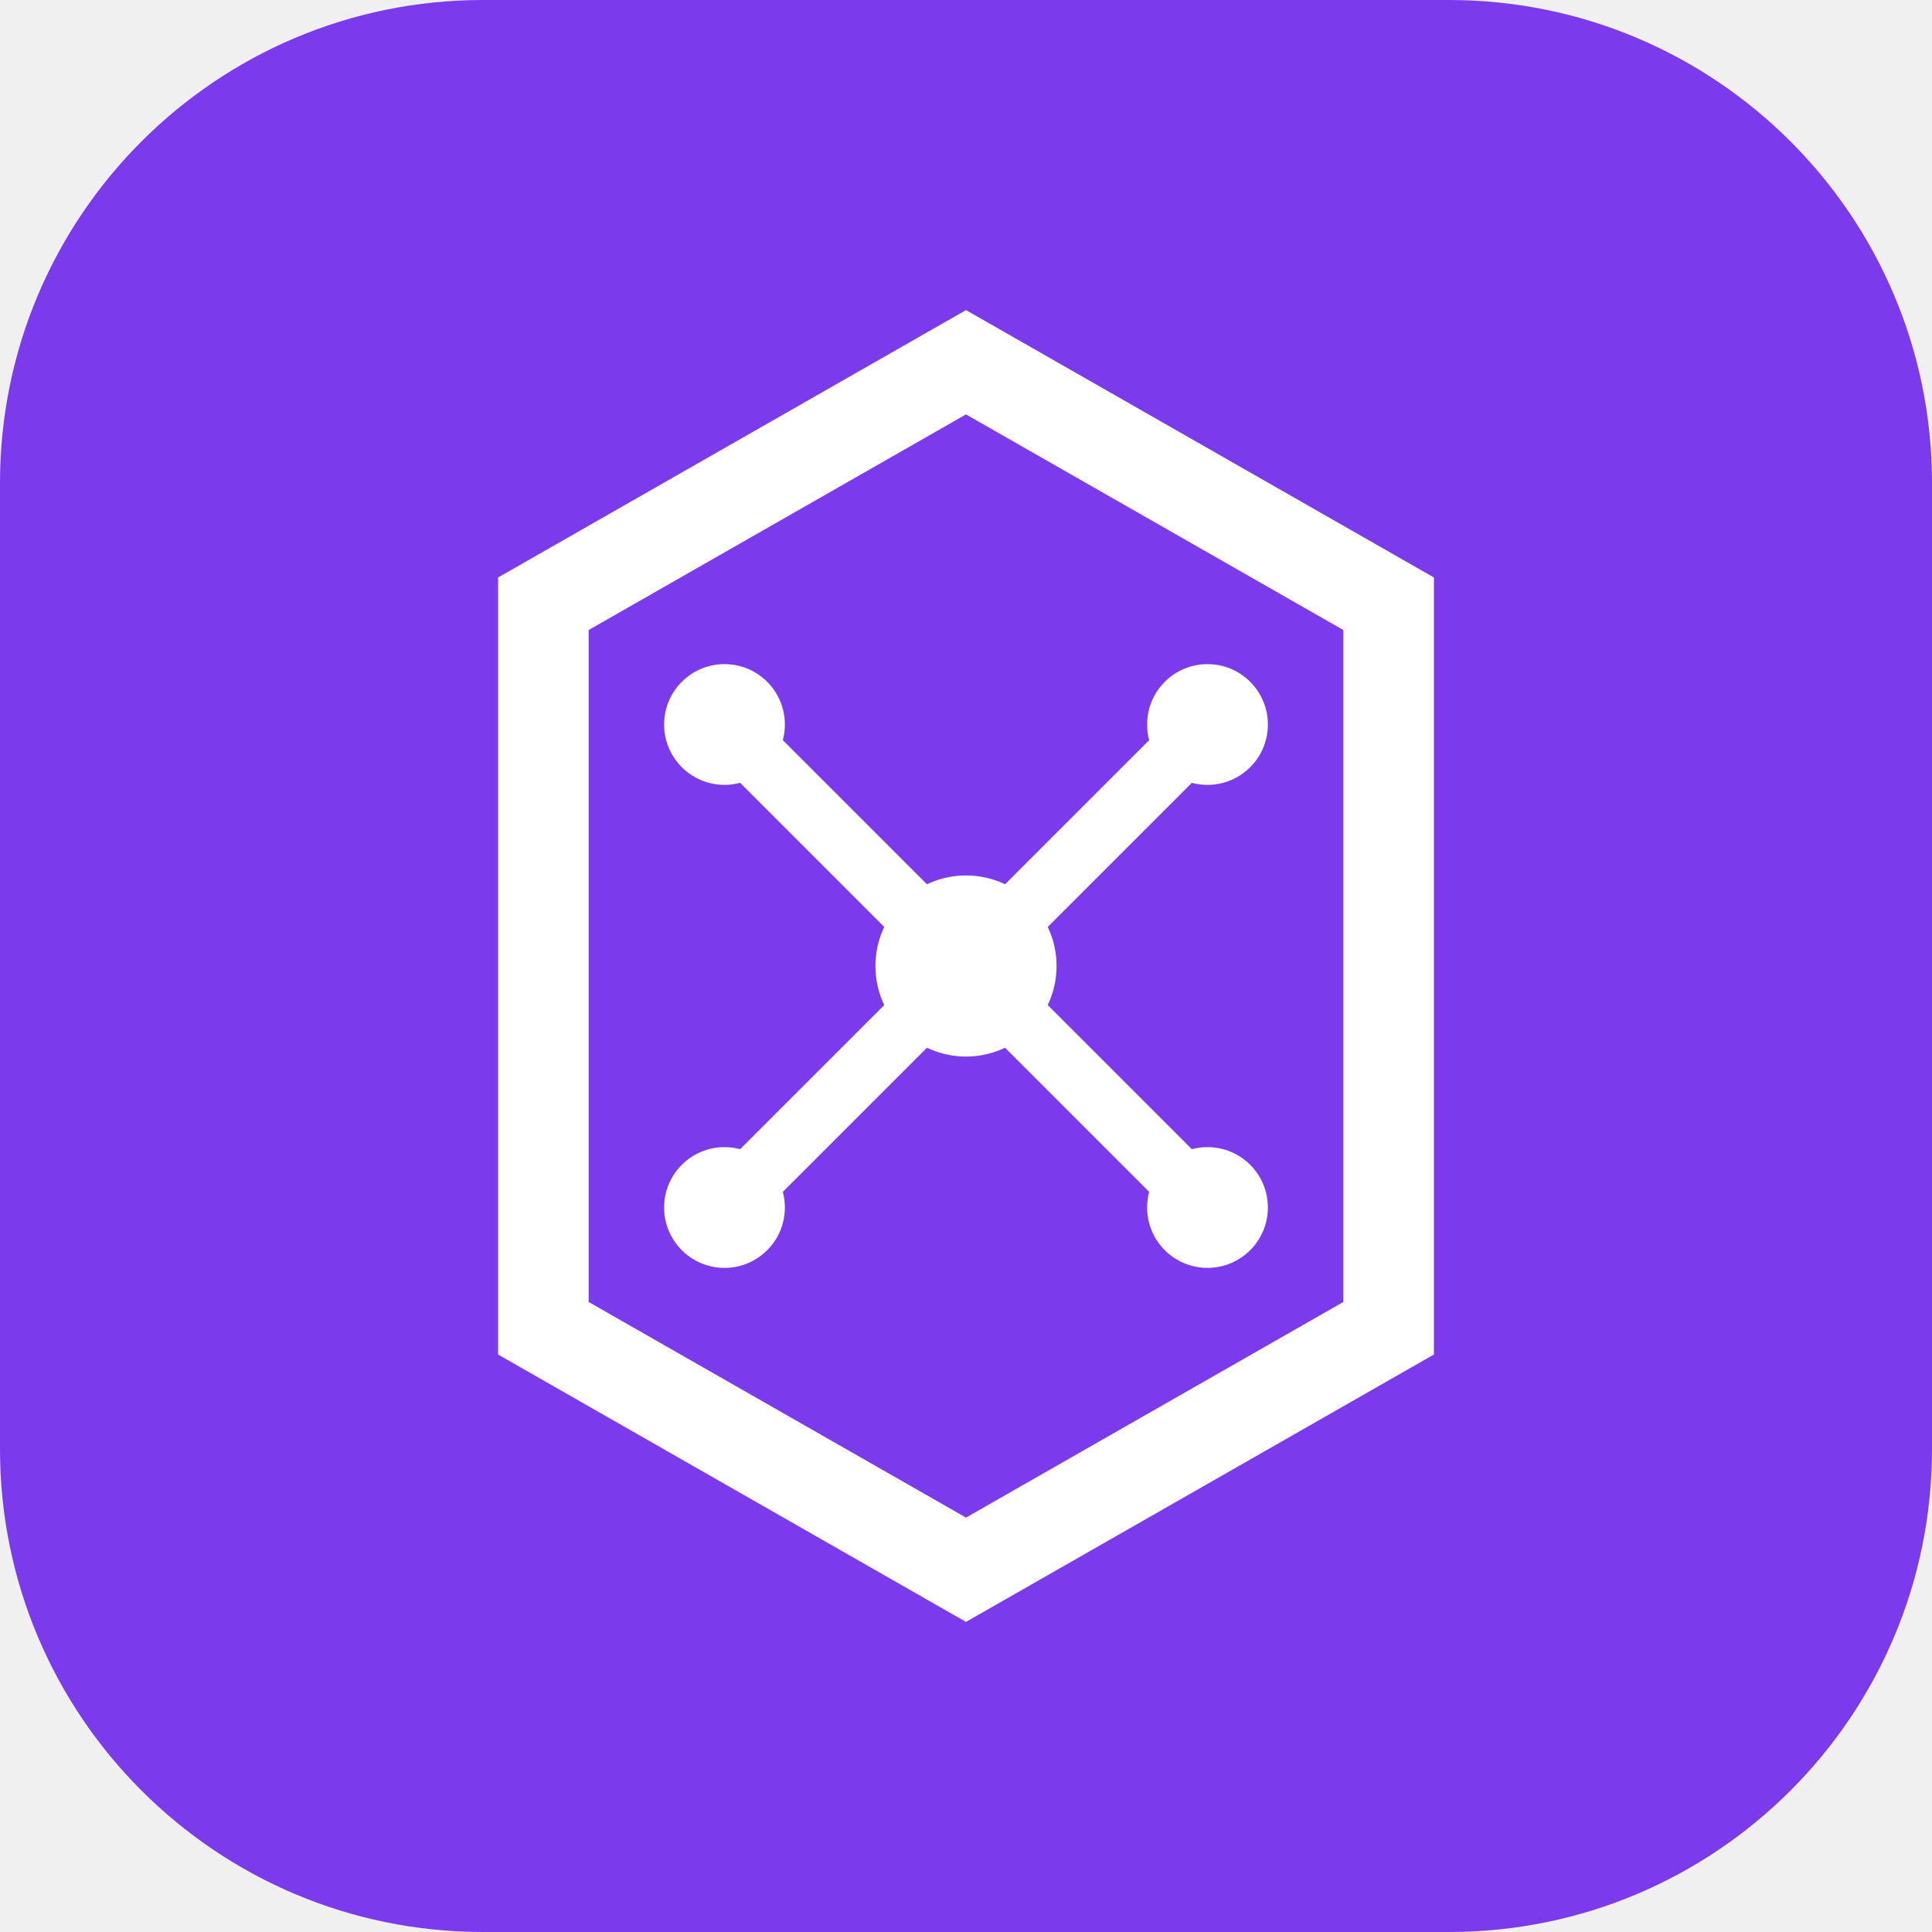
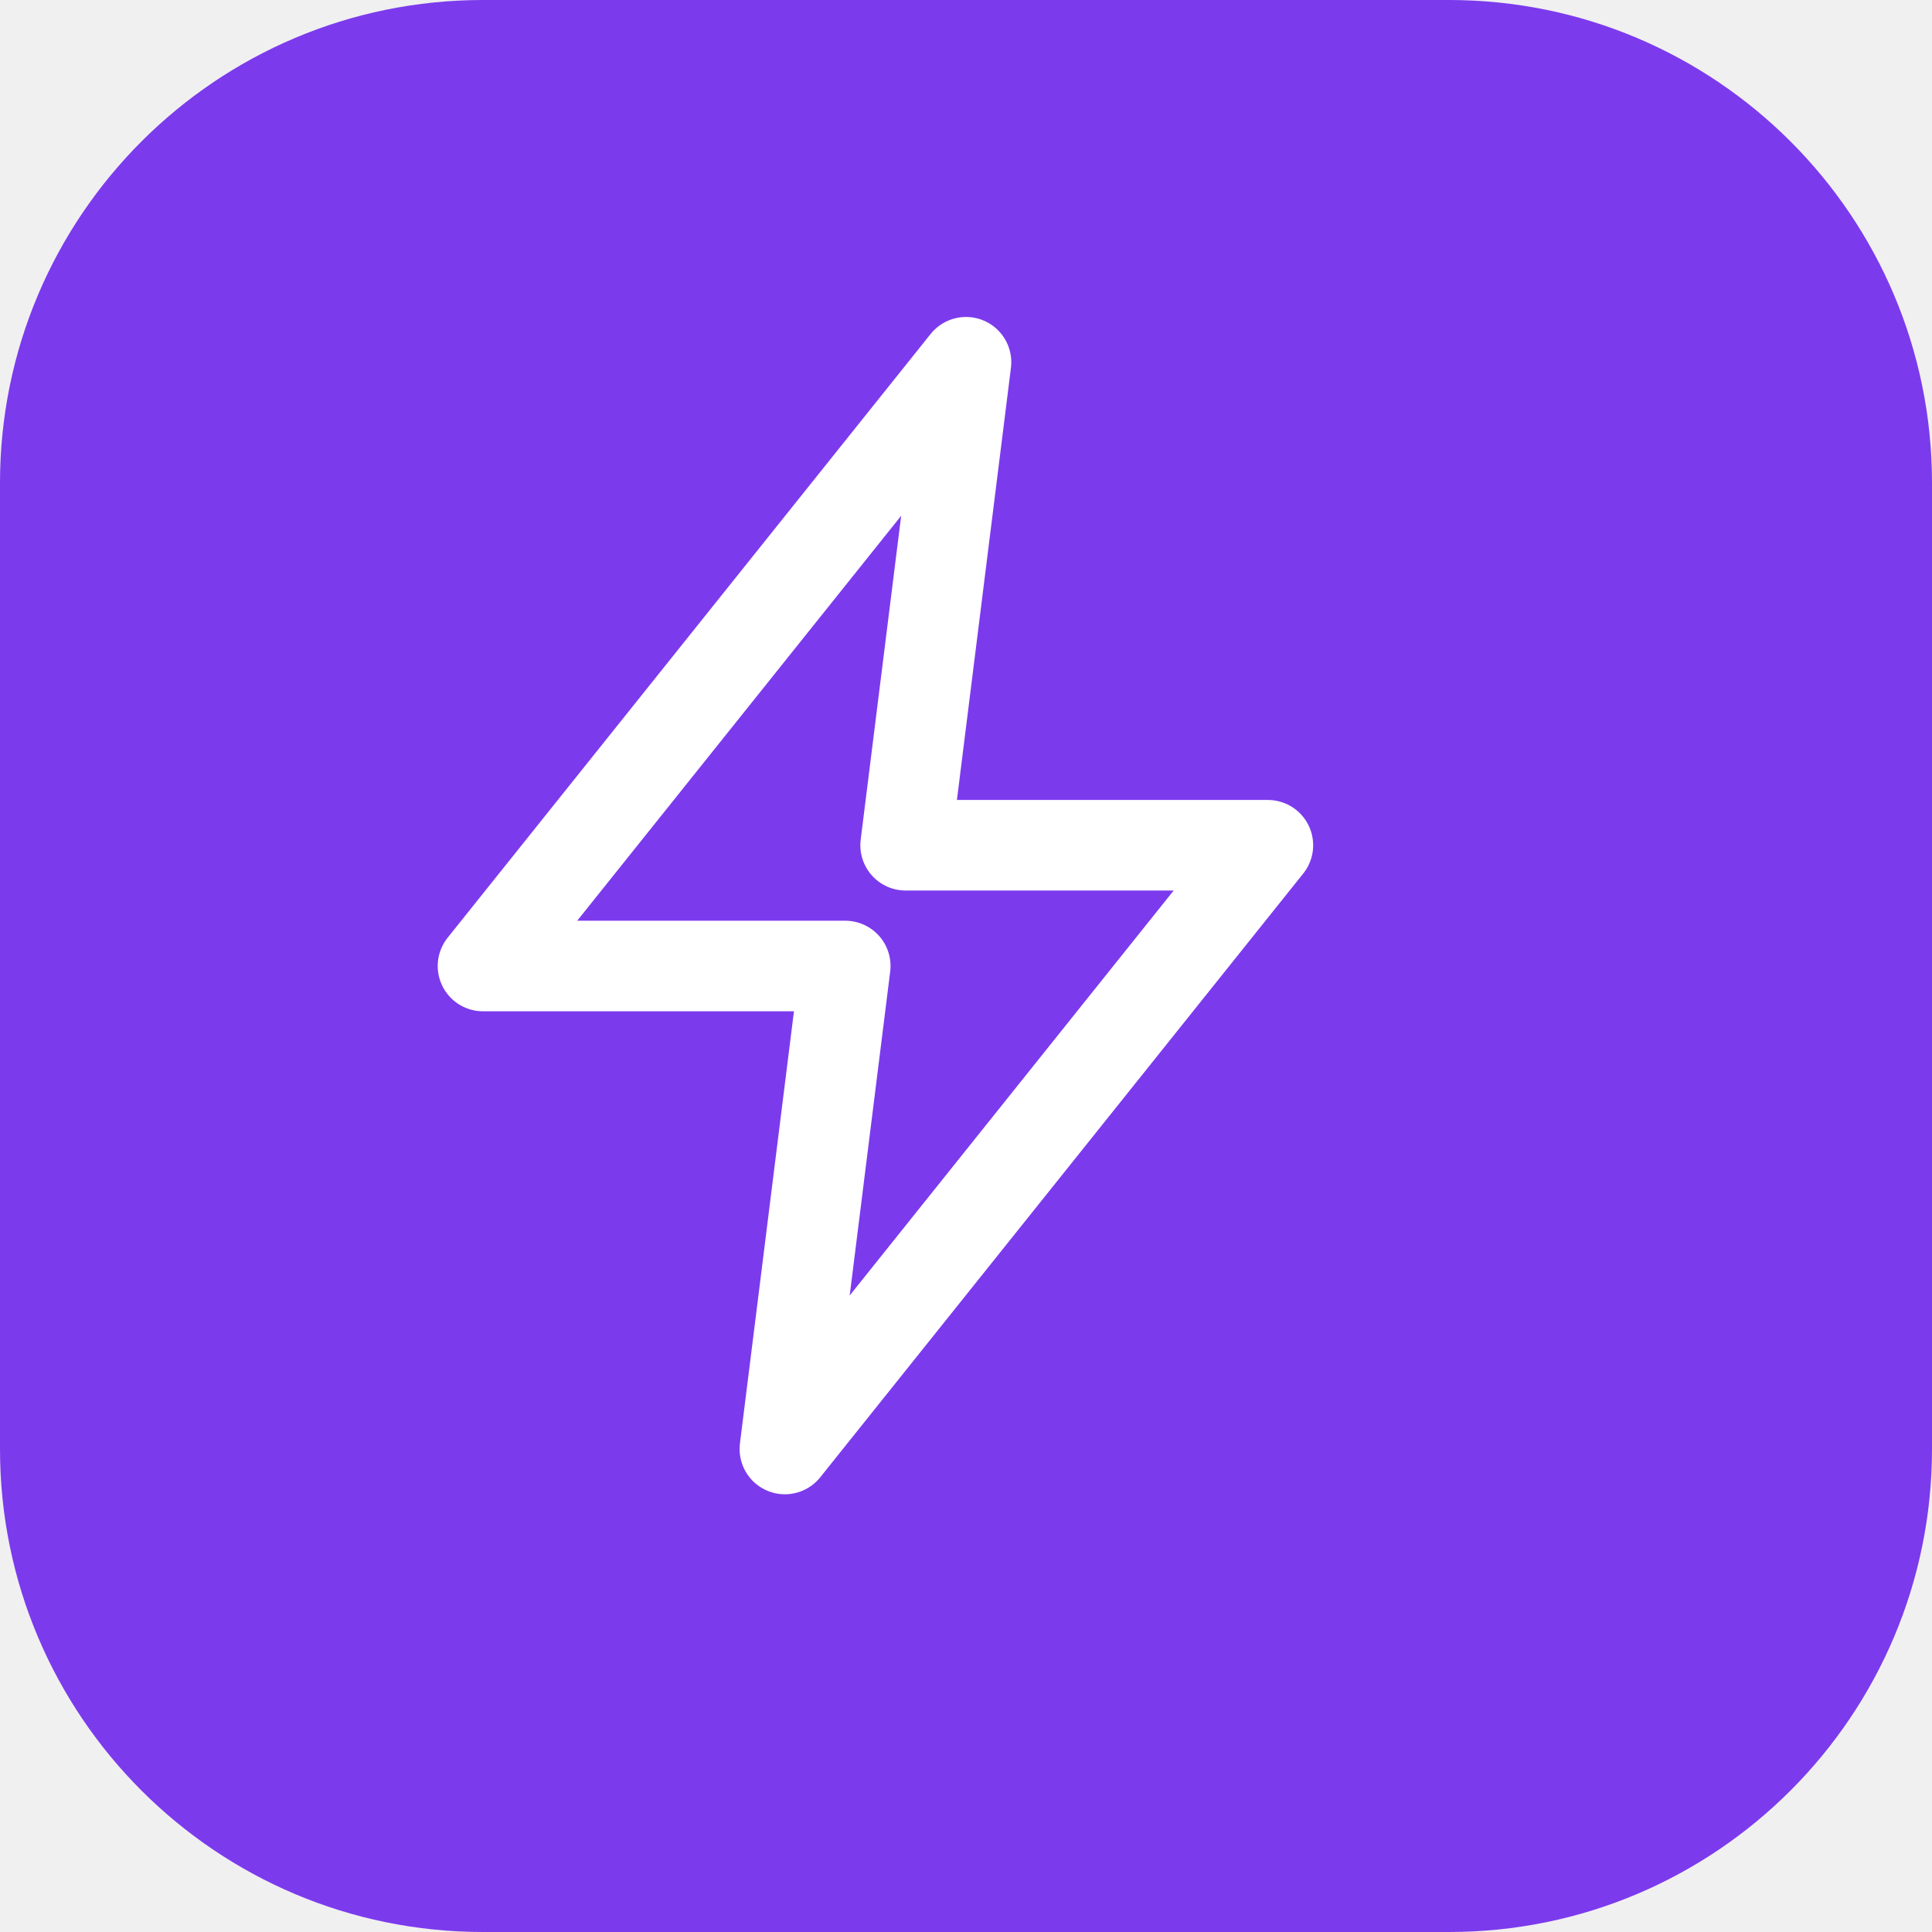
<svg xmlns="http://www.w3.org/2000/svg" width="32" height="32" viewBox="0 0 32 32" fill="none">
  <rect width="32" height="32" rx="8" fill="#7c3aed" />
-   <path d="M16 6L23 10V22L16 26L9 22V10L16 6Z" stroke="white" stroke-width="1.5" fill="none" />
-   <path d="M12 12L16 16L20 12" stroke="white" stroke-width="1" fill="none" />
-   <path d="M12 20L16 16L20 20" stroke="white" stroke-width="1" fill="none" />
-   <circle cx="16" cy="16" r="1.5" fill="white" />
-   <circle cx="12" cy="12" r="1" fill="white" />
-   <circle cx="20" cy="12" r="1" fill="white" />
-   <circle cx="12" cy="20" r="1" fill="white" />
-   <circle cx="20" cy="20" r="1" fill="white" />
+   <path d="M16 6L8 16h6l-1 8 8-10h-6l1-8z" stroke="white" stroke-width="1.5" fill="none" stroke-linecap="round" stroke-linejoin="round" />
</svg>
